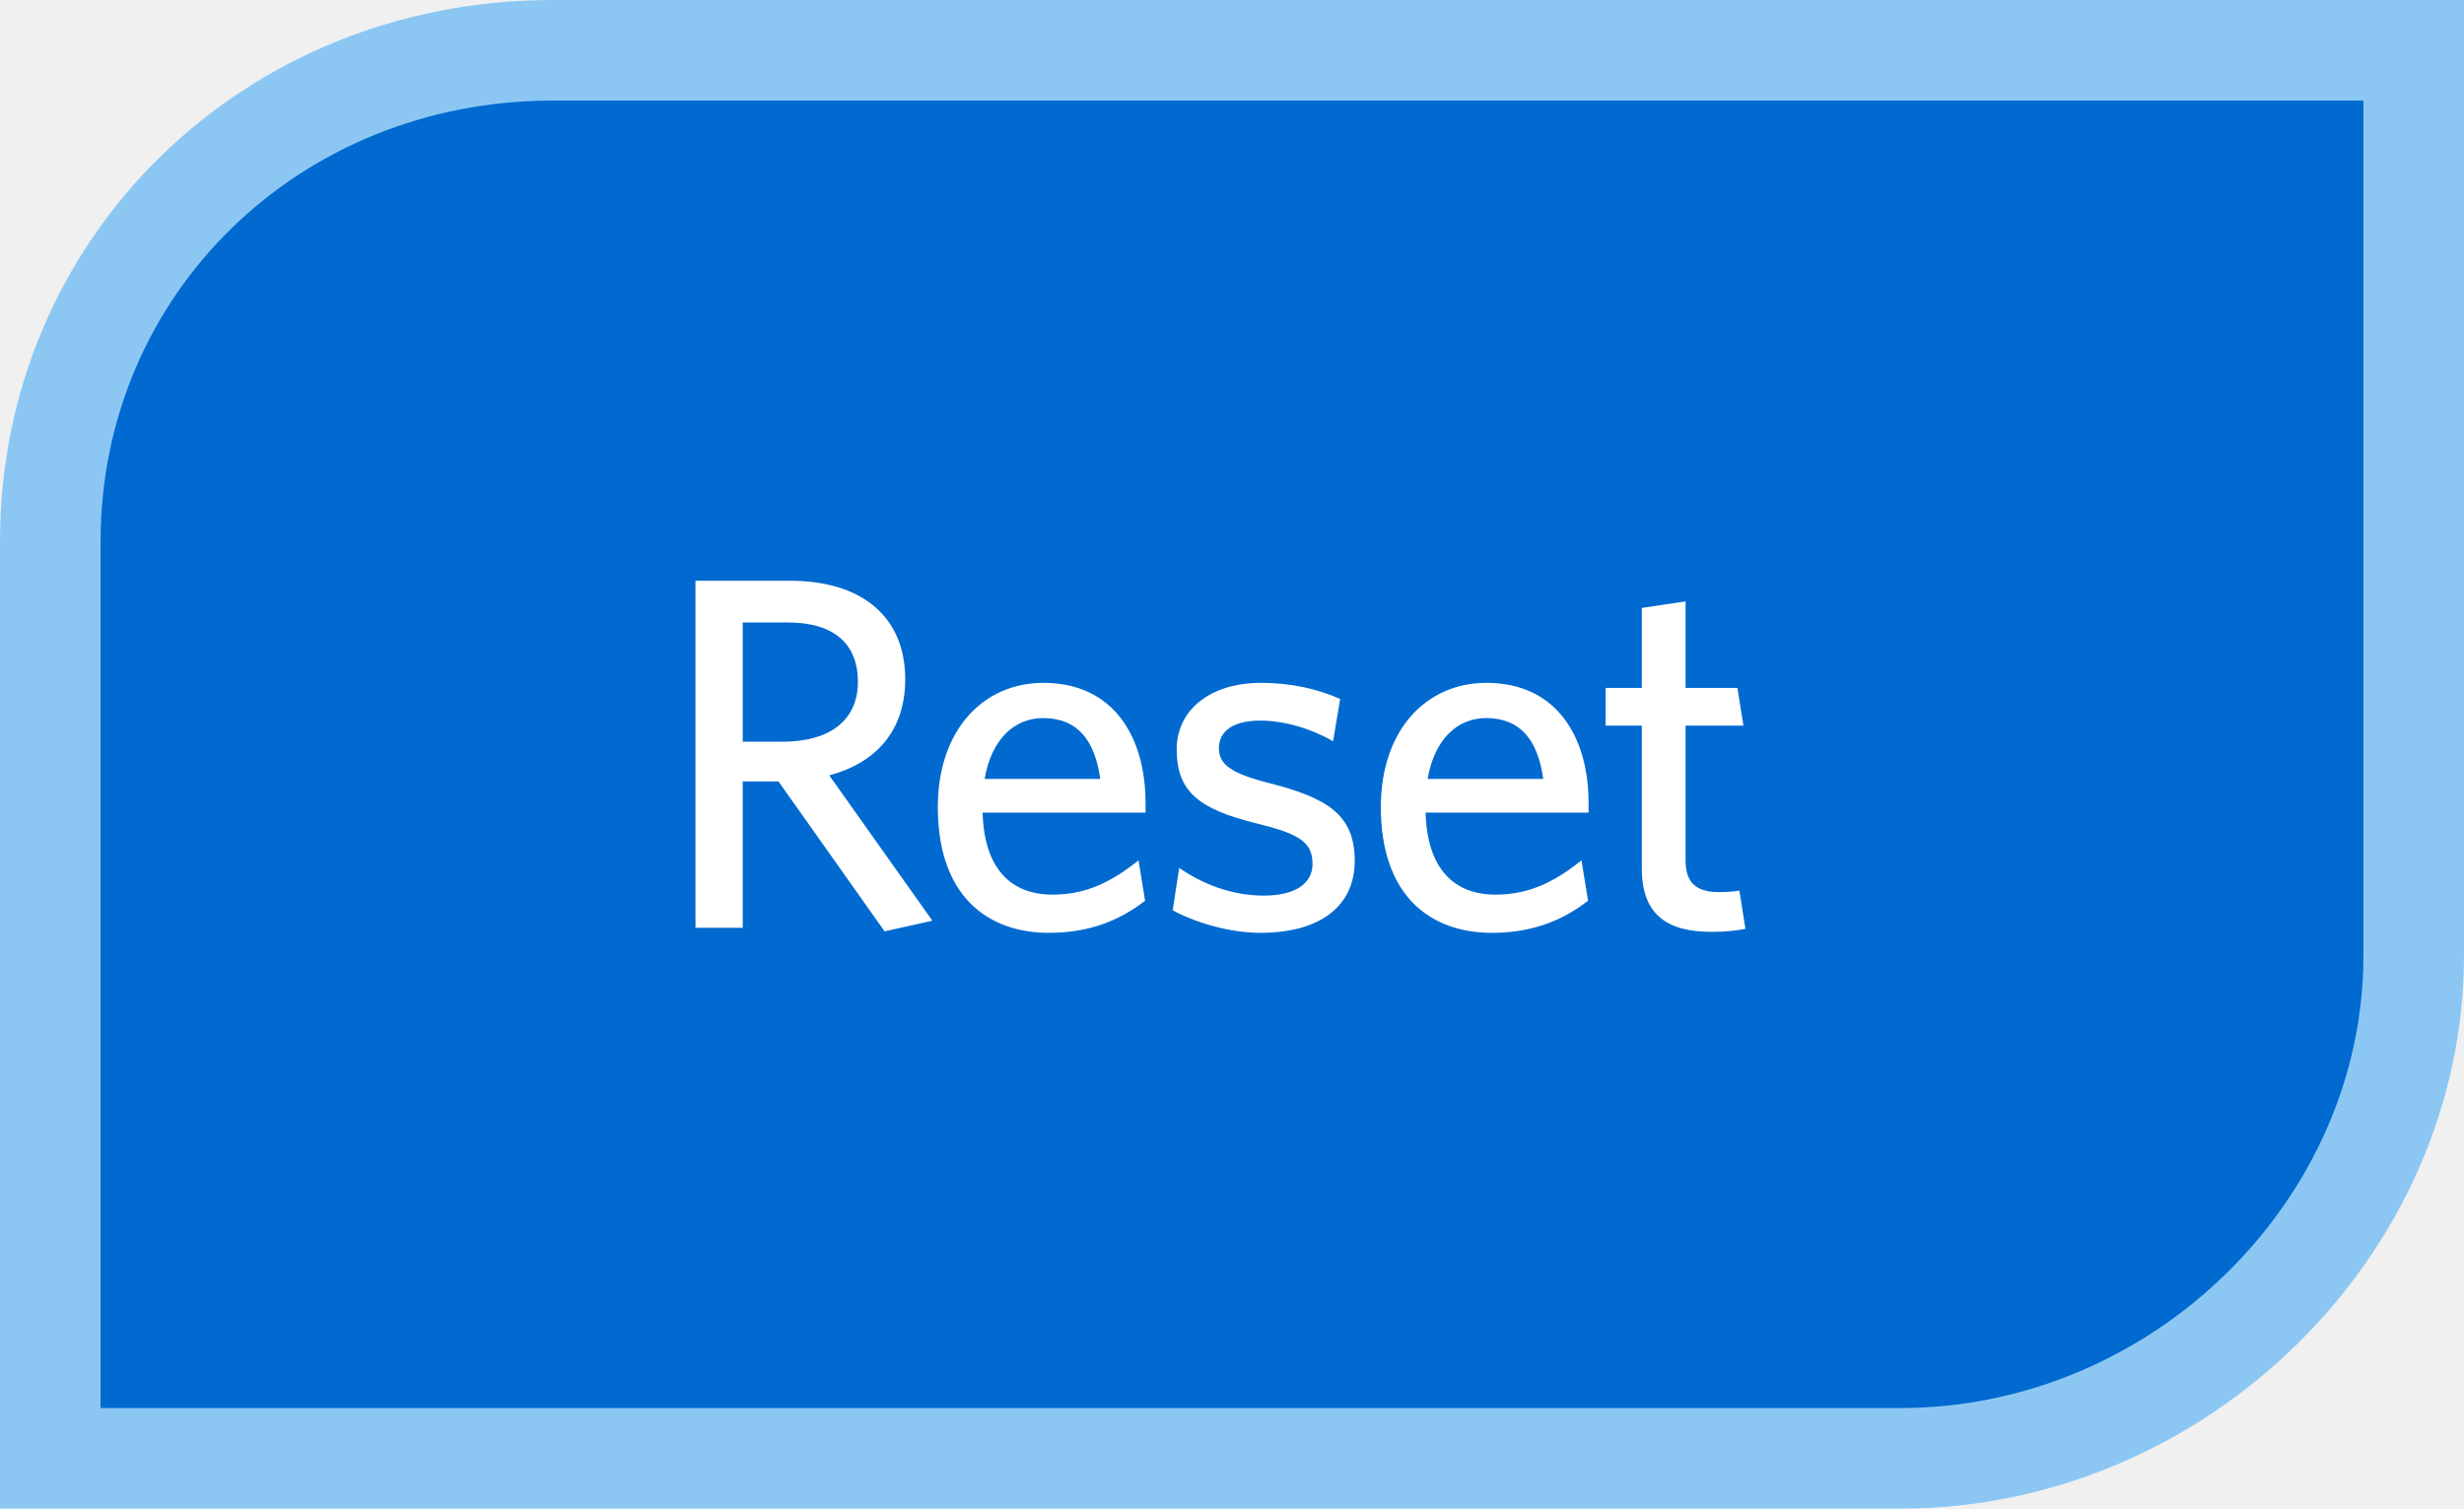
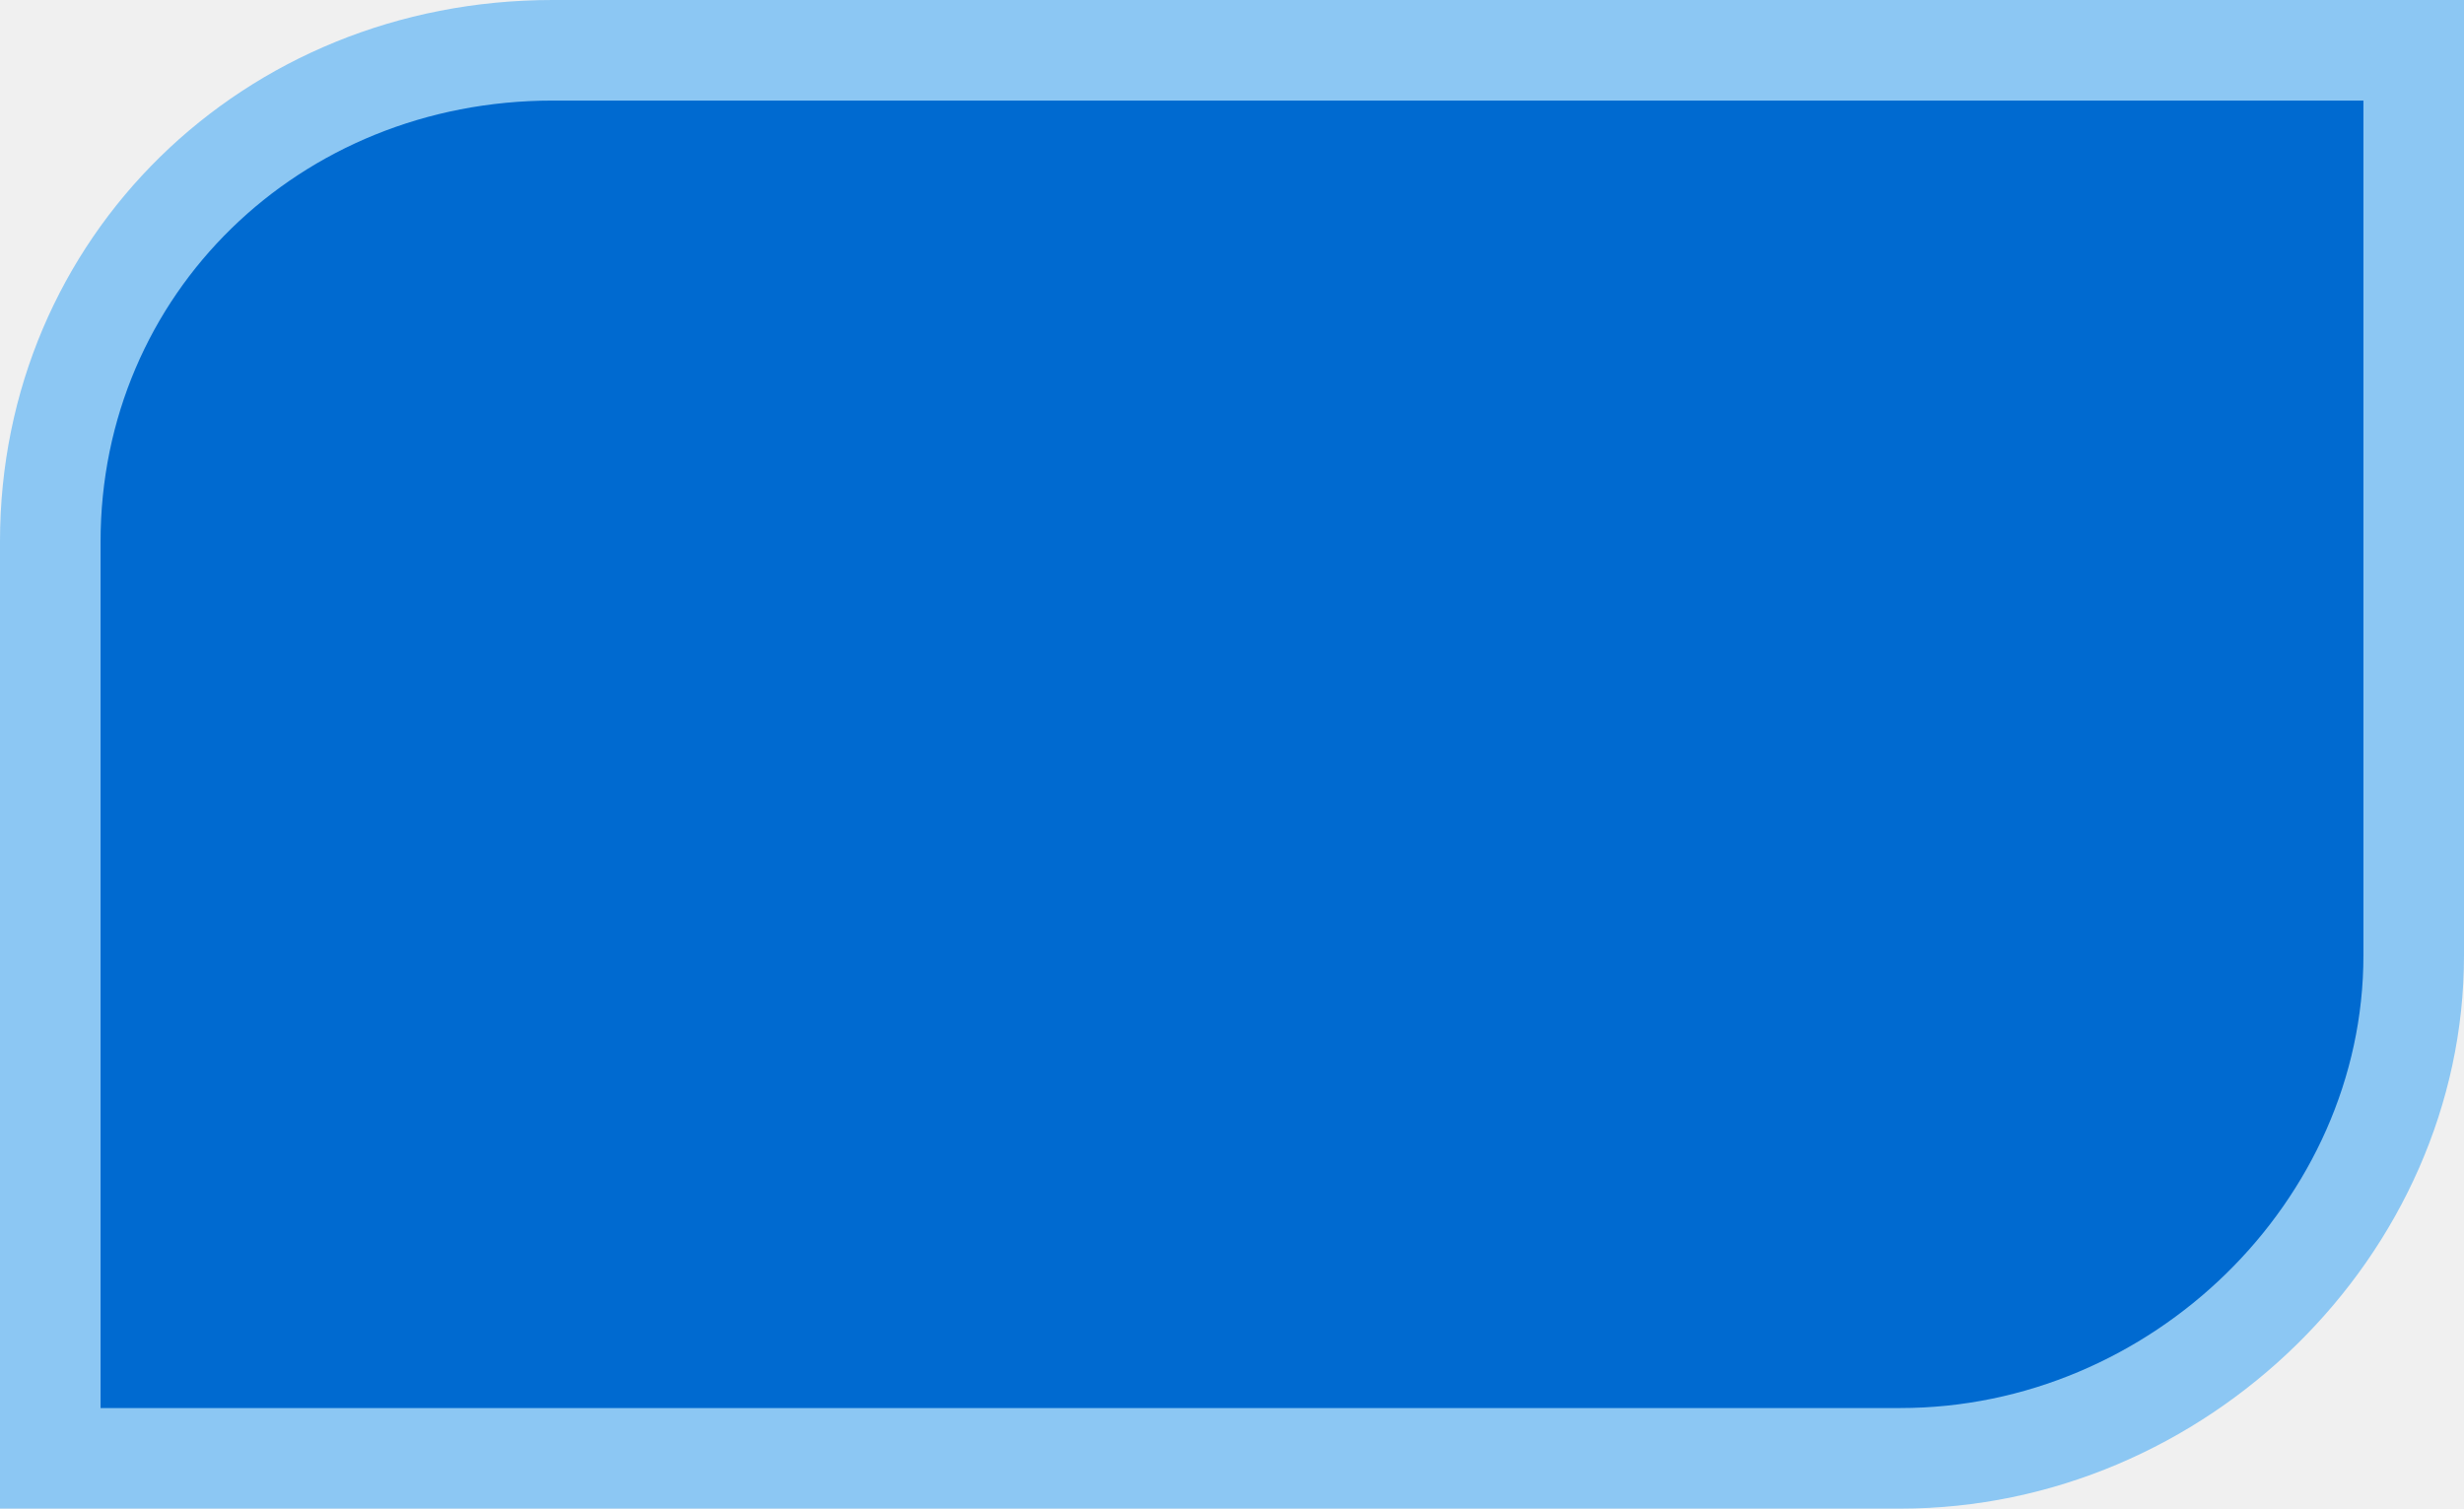
<svg xmlns="http://www.w3.org/2000/svg" version="1.0" x="0px" y="0px" width="98px" height="60px" viewBox="0 0 98 60" enable-background="new 0 0 98 60" xml:space="preserve">
-   <g class="stroke">
-     <path fill="#8CC7F3" d="M75.581,60H0V21.538C0,9.461,9.654,0,21.978,0H98v38.001C98,49.926,87.733,60,75.581,60z" />
-   </g>
-   <g class="fill">
-     <path fill="#006AD0" d="M4,21.538V56h71.581C85.565,56,94,47.758,94,38.001V4H21.978C11.897,4,4,11.703,4,21.538z" />
-   </g>
-   <g>
-     <g>
-       <path fill="#FFFFFF" d="M35.182,37.04l-4.221-5.962h-1.42V36.9h-1.88V23.097h3.761c2.82,0,4.581,1.4,4.581,3.92    c0,2.101-1.22,3.341-3.021,3.82l4.101,5.781L35.182,37.04z M31.341,24.757h-1.801v4.741h1.601c1.82,0,2.98-0.82,2.98-2.381    C34.122,25.618,33.182,24.757,31.341,24.757z" />
-       <path fill="#FFFFFF" d="M41.721,37.1c-2.48,0-4.421-1.5-4.421-5.001c0-3.061,1.8-4.941,4.201-4.941    c2.78,0,4.061,2.141,4.061,4.782v0.379h-6.481c0.06,2.221,1.12,3.262,2.781,3.262c1.38,0,2.38-0.541,3.421-1.361l0.26,1.602    C44.521,36.619,43.302,37.1,41.721,37.1z M39.161,30.979h4.601c-0.221-1.54-0.9-2.42-2.281-2.42    C40.381,28.558,39.44,29.358,39.161,30.979z" />
-       <path fill="#FFFFFF" d="M50.121,37.1c-1.26,0-2.66-0.439-3.48-0.9l0.26-1.68c0.9,0.62,2.061,1.1,3.361,1.1    c1.22,0,1.94-0.459,1.94-1.26c0-0.881-0.541-1.2-2.261-1.62c-2.24-0.561-3.141-1.241-3.141-2.941c0-1.521,1.28-2.641,3.36-2.641    c1.181,0,2.24,0.24,3.141,0.64l-0.28,1.681c-0.84-0.48-1.9-0.82-2.9-0.82c-1.08,0-1.641,0.42-1.641,1.1c0,0.64,0.48,1,1.98,1.38    c2.361,0.6,3.421,1.28,3.421,3.101C53.882,35.979,52.582,37.1,50.121,37.1z" />
-       <path fill="#FFFFFF" d="M59.341,37.1c-2.48,0-4.421-1.5-4.421-5.001c0-3.061,1.8-4.941,4.201-4.941    c2.78,0,4.061,2.141,4.061,4.782v0.379H56.7c0.06,2.221,1.12,3.262,2.78,3.262c1.381,0,2.381-0.541,3.421-1.361l0.26,1.602    C62.142,36.619,60.921,37.1,59.341,37.1z M56.78,30.979h4.601c-0.22-1.54-0.9-2.42-2.28-2.42    C58,28.558,57.061,29.358,56.78,30.979z" />
-       <path fill="#FFFFFF" d="M68.08,37.061c-1.68,0-2.78-0.601-2.78-2.521v-5.681h-1.44v-1.5h1.44v-3.181l1.74-0.26v3.441h2.061    l0.24,1.5H67.04v5.36c0,0.781,0.32,1.261,1.32,1.261c0.32,0,0.601-0.021,0.82-0.06l0.24,1.52C69.121,37,68.7,37.061,68.08,37.061z    " />
-     </g>
-   </g>
+   <path class="stroke" fill="#8CC7F3" d="M75.581,60H0V21.538C0,9.461,9.654,0,21.978,0H98v38.001C98,49.926,87.733,60,75.581,60z" />
+   <path class="fill" fill="#006AD0" d="M4,21.538V56h71.581C85.565,56,94,47.758,94,38.001V4H21.978C11.897,4,4,11.703,4,21.538z" />
</svg>
